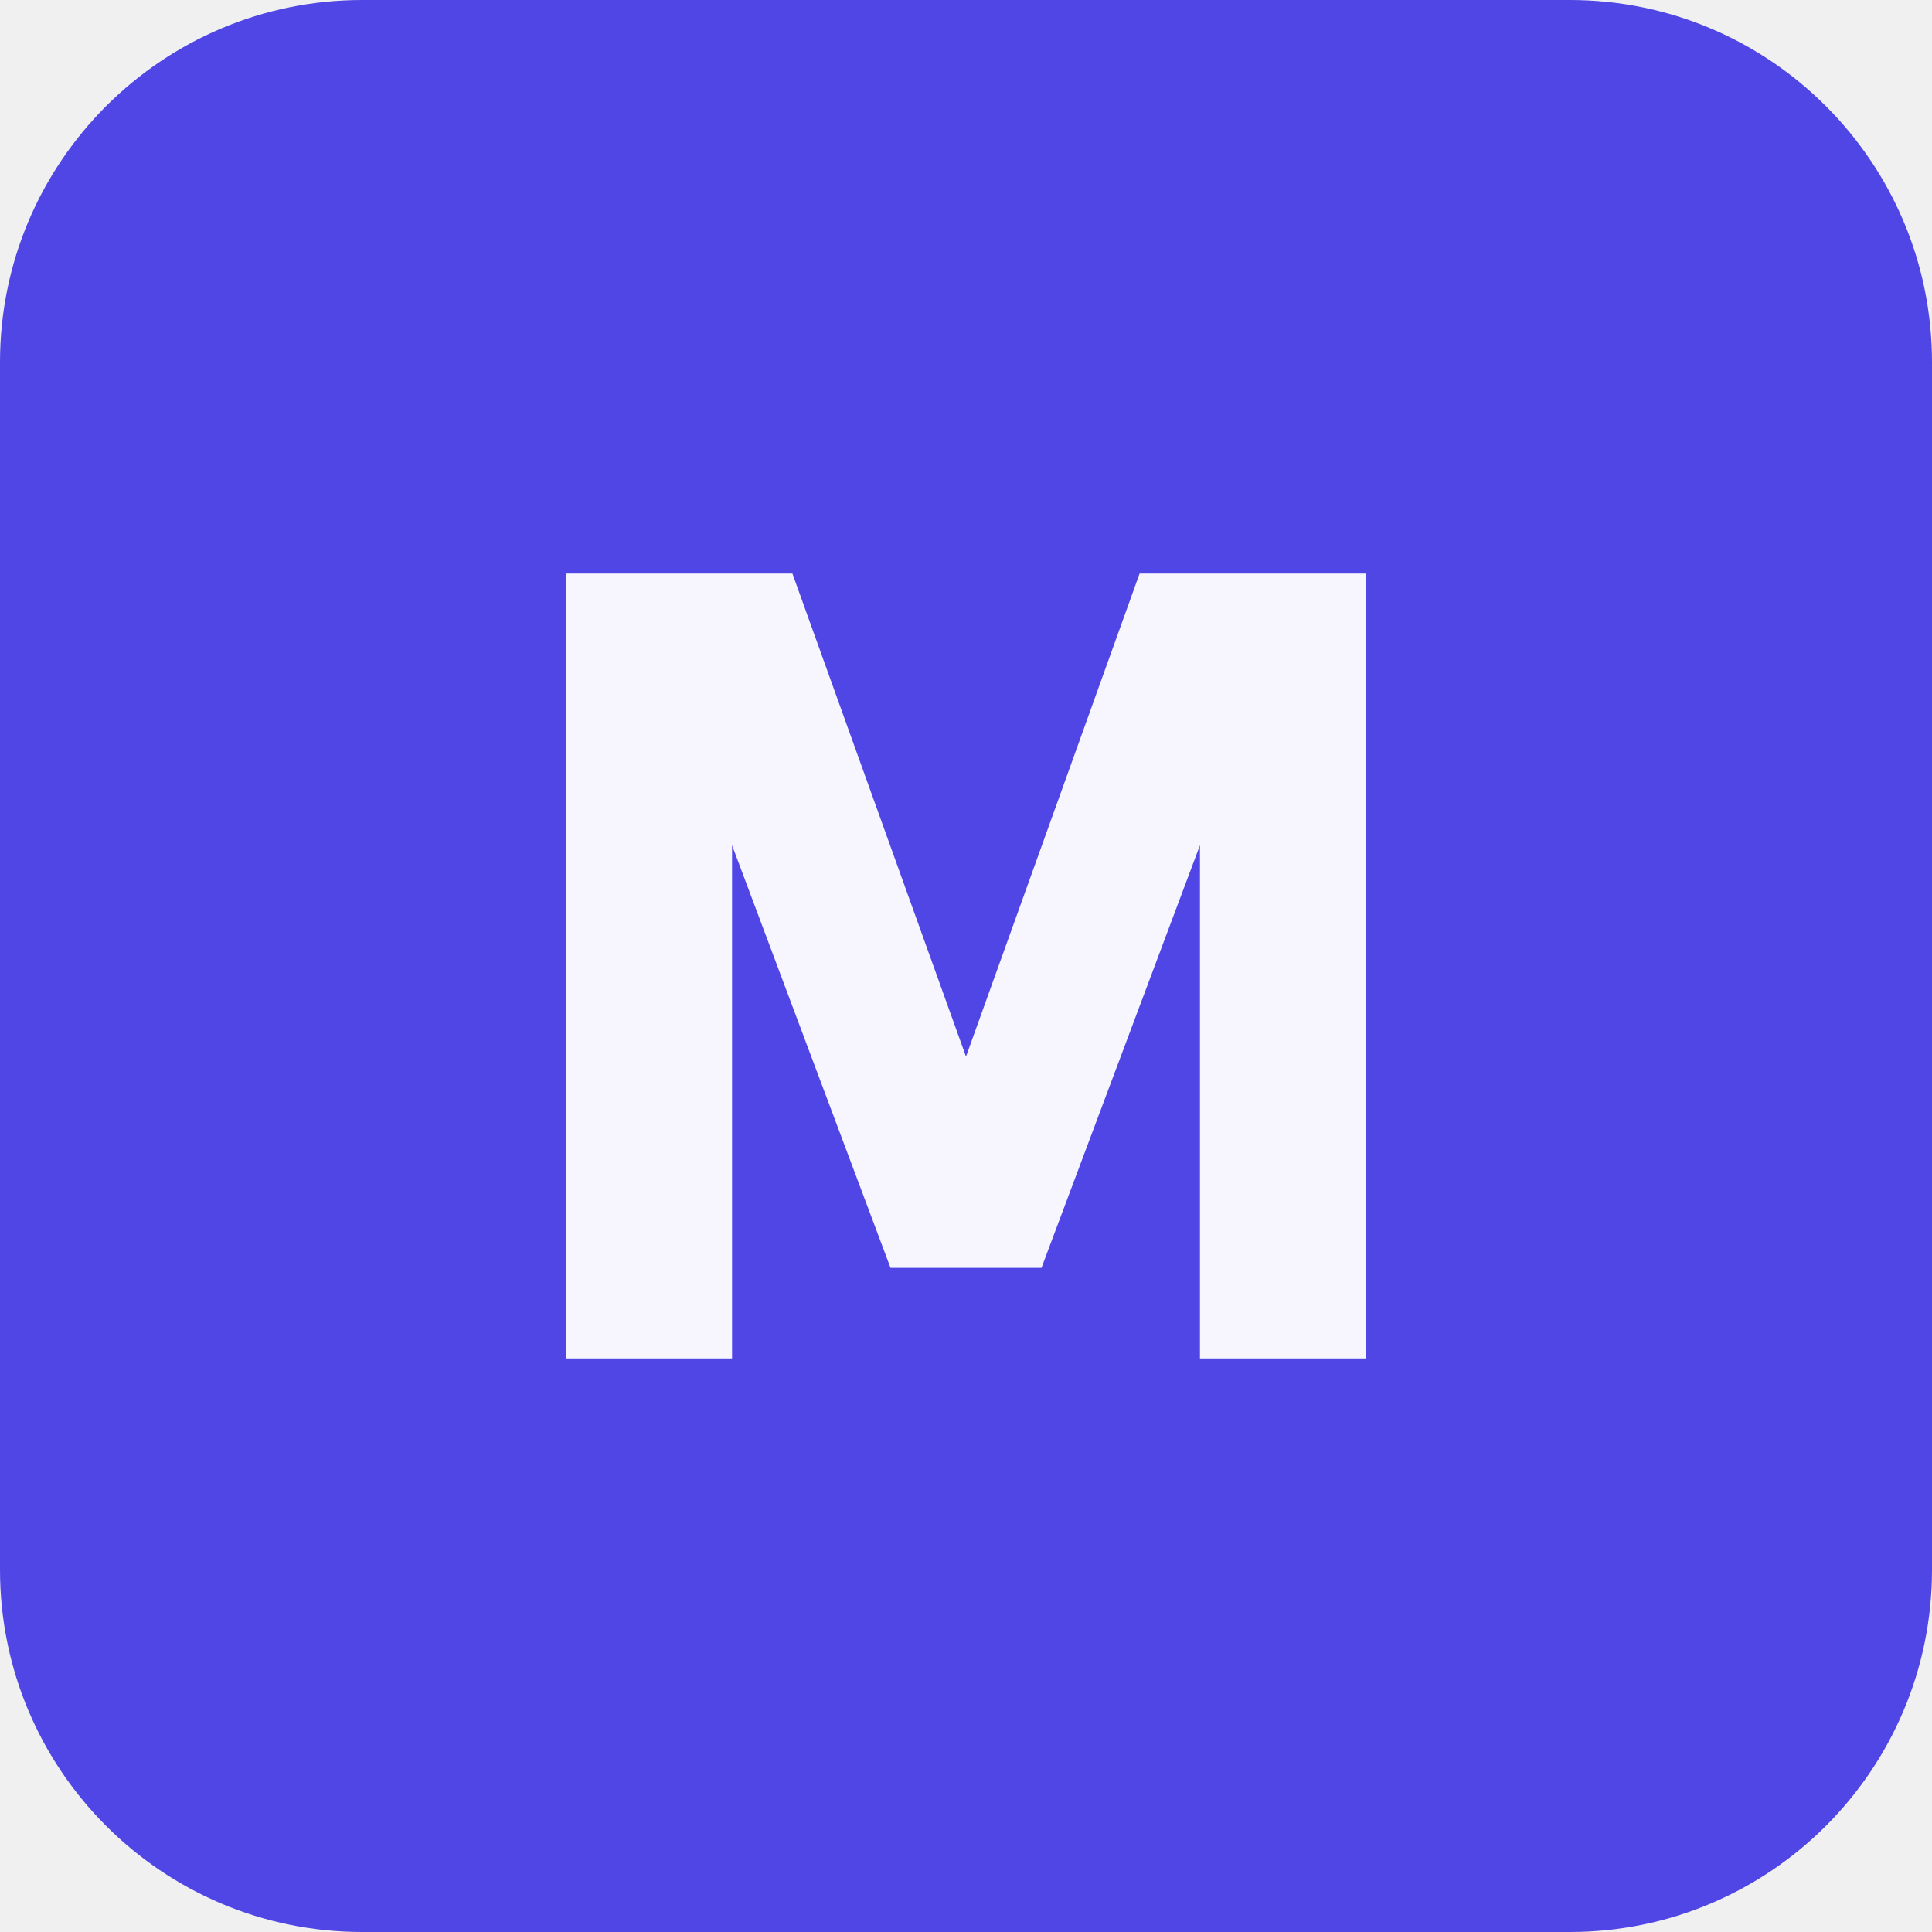
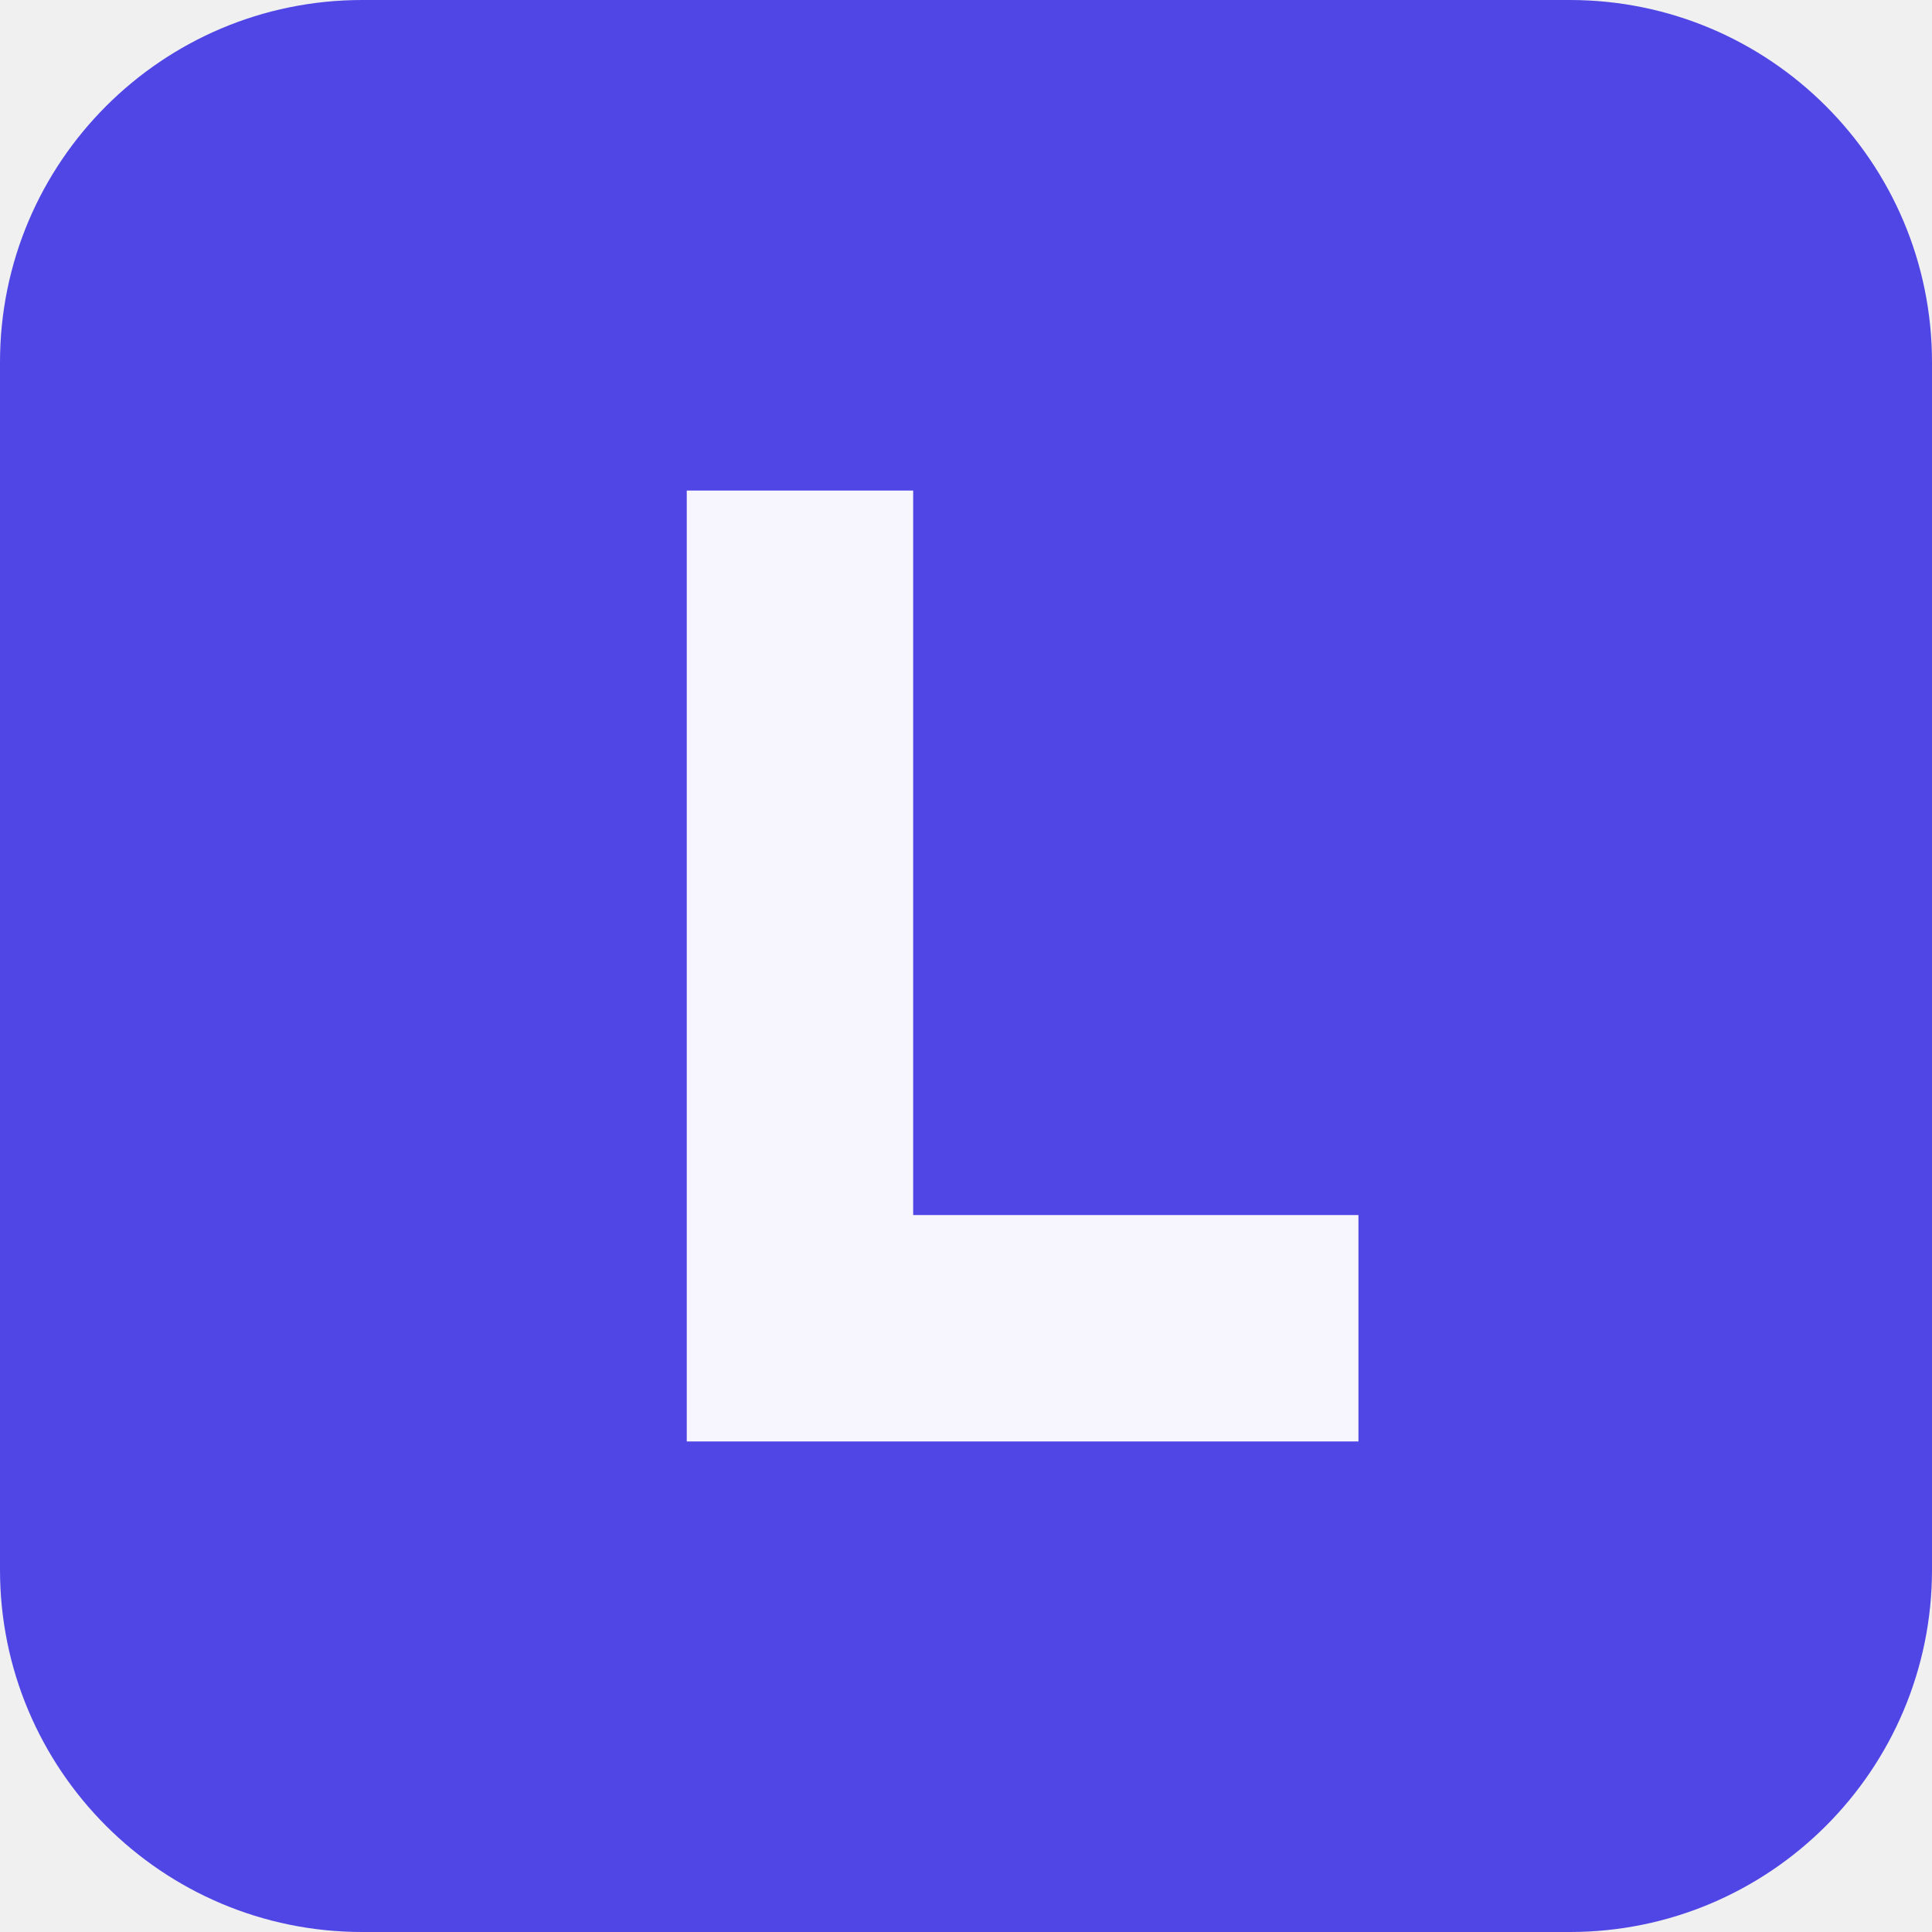
<svg xmlns="http://www.w3.org/2000/svg" viewBox="0 0 512 512">
  <rect width="512" height="512" rx="96" fill="#4f46e5" />
-   <path d="M150 360 L150 152 L210 152 L256 280 L302 152 L362 152 L362 360 L318 360 L318 224 L276 336 L236 336 L194 224 L194 360 Z" fill="#ffffff" opacity="0.95" />
+   <path d="M182 130 H242 V322 H360 V382 H182 Z" fill="#ffffff" opacity="0.95" />
</svg>
